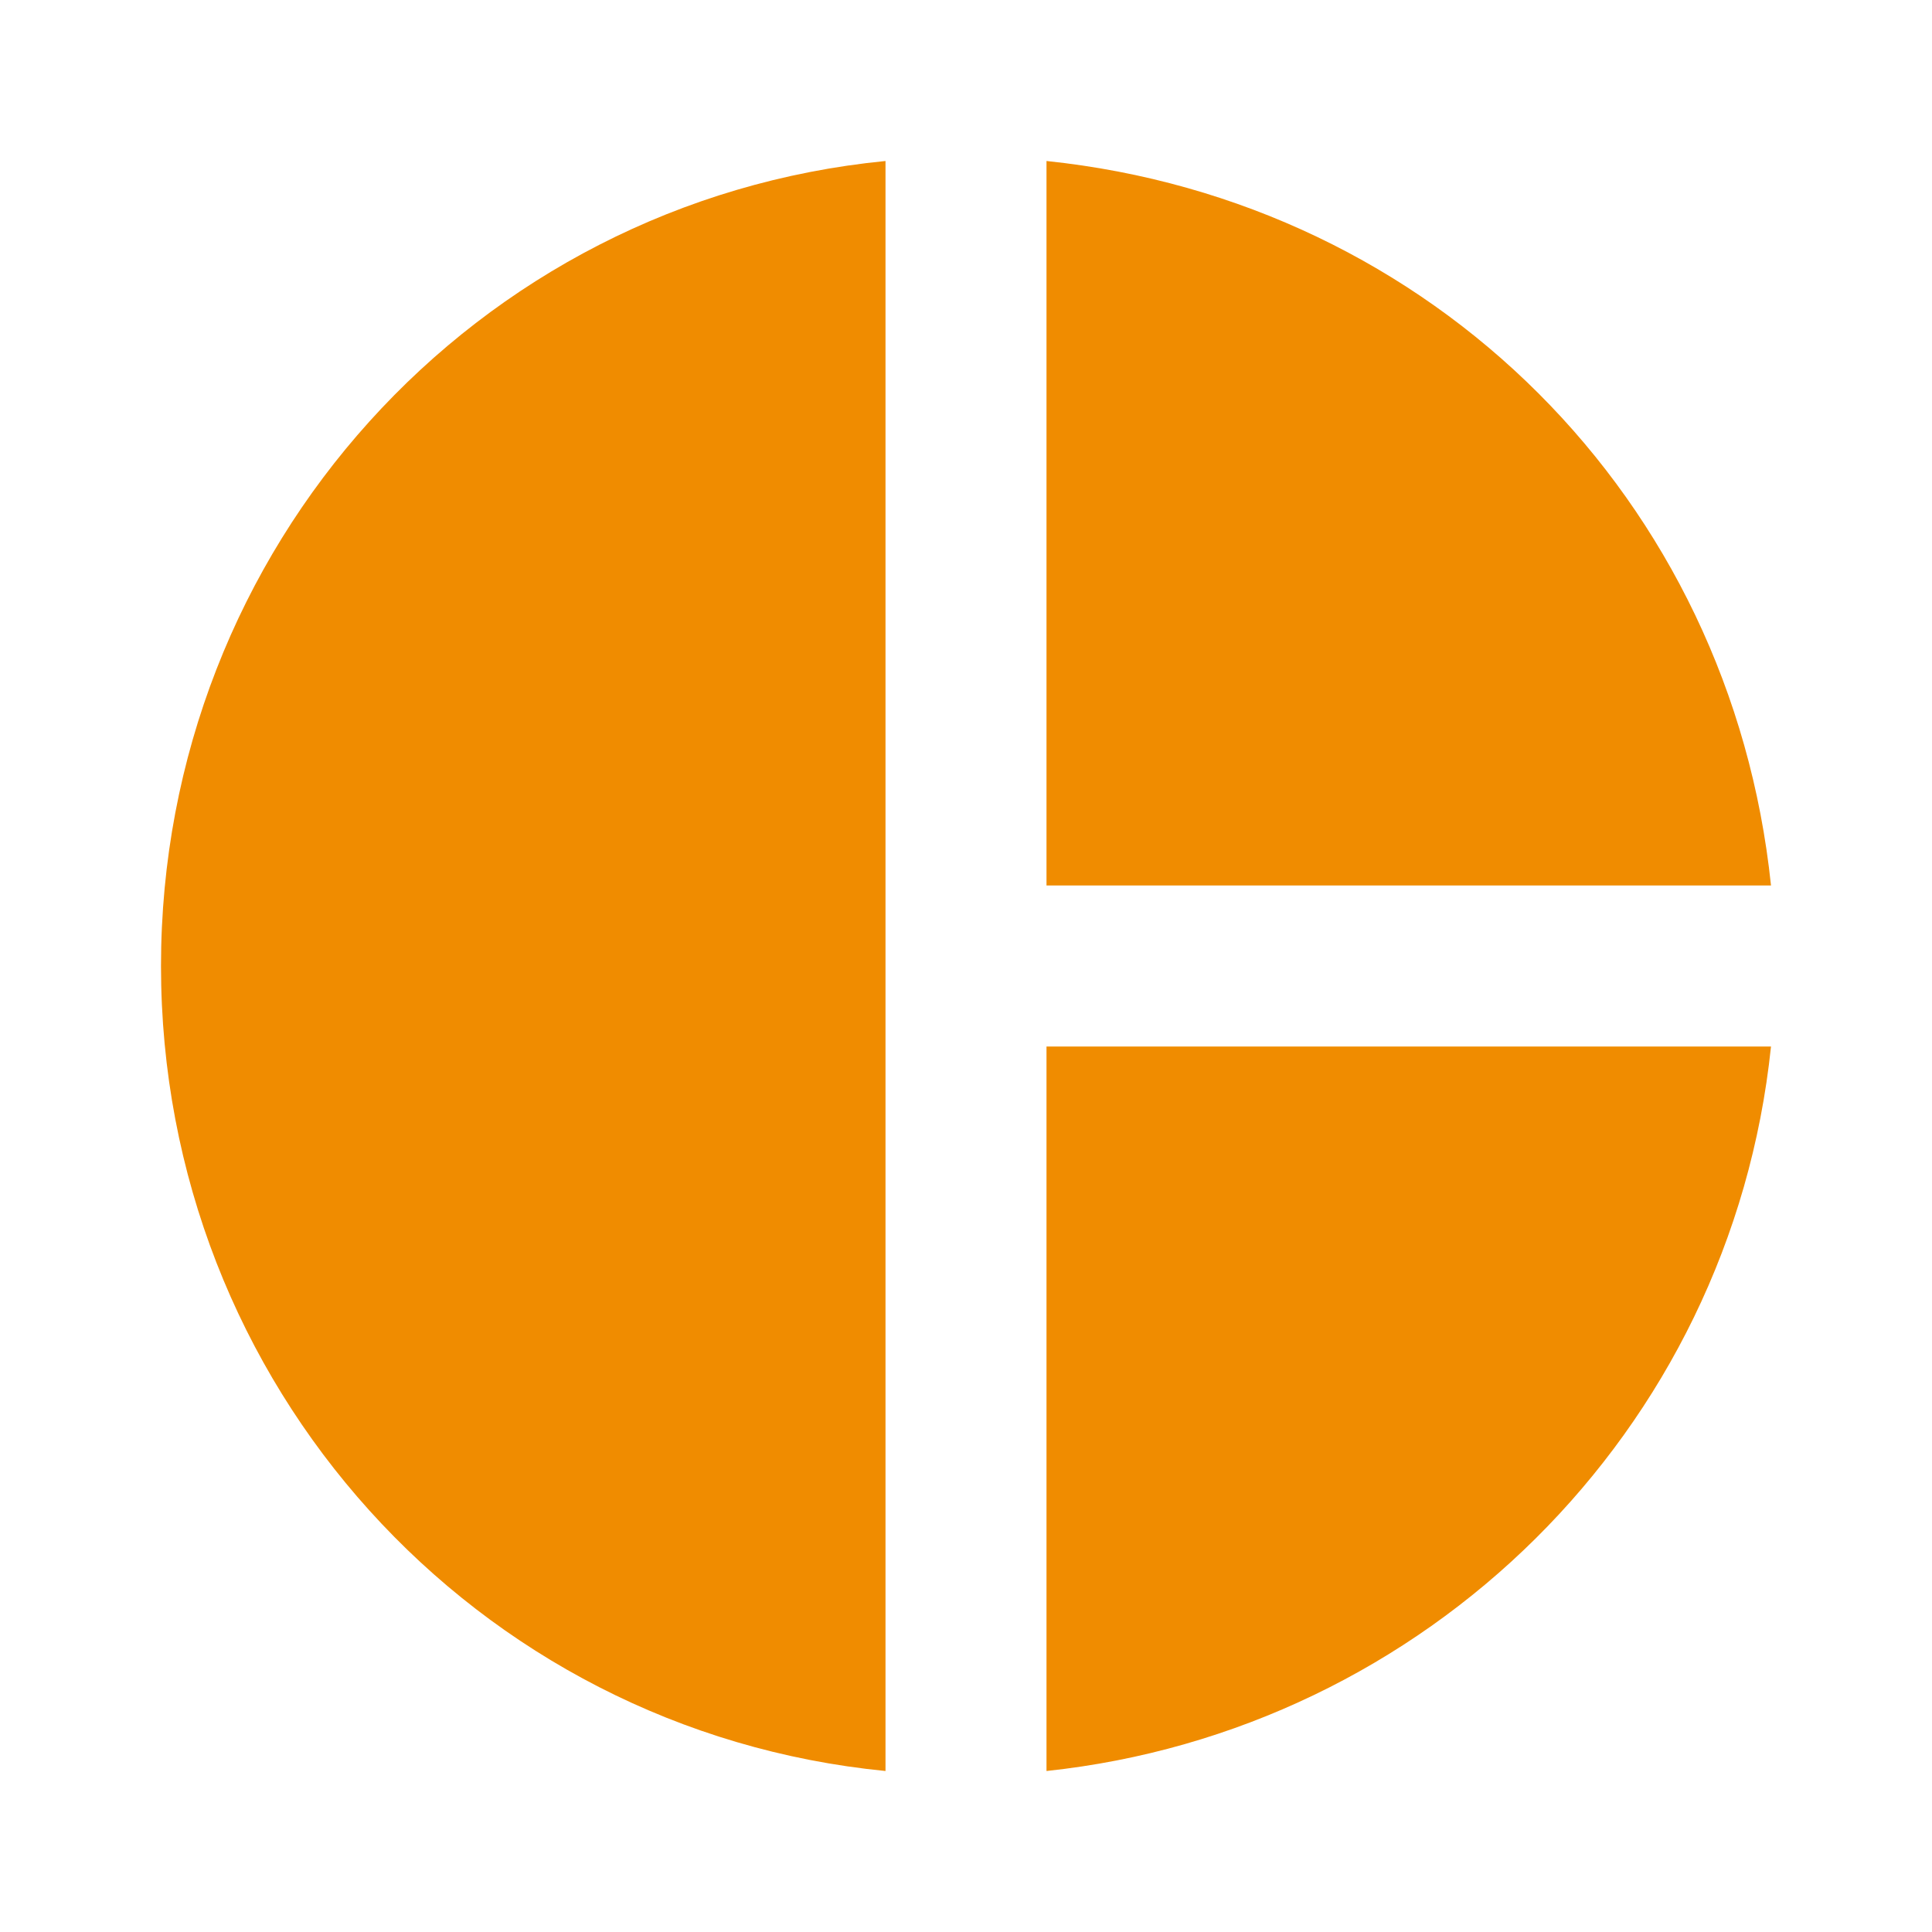
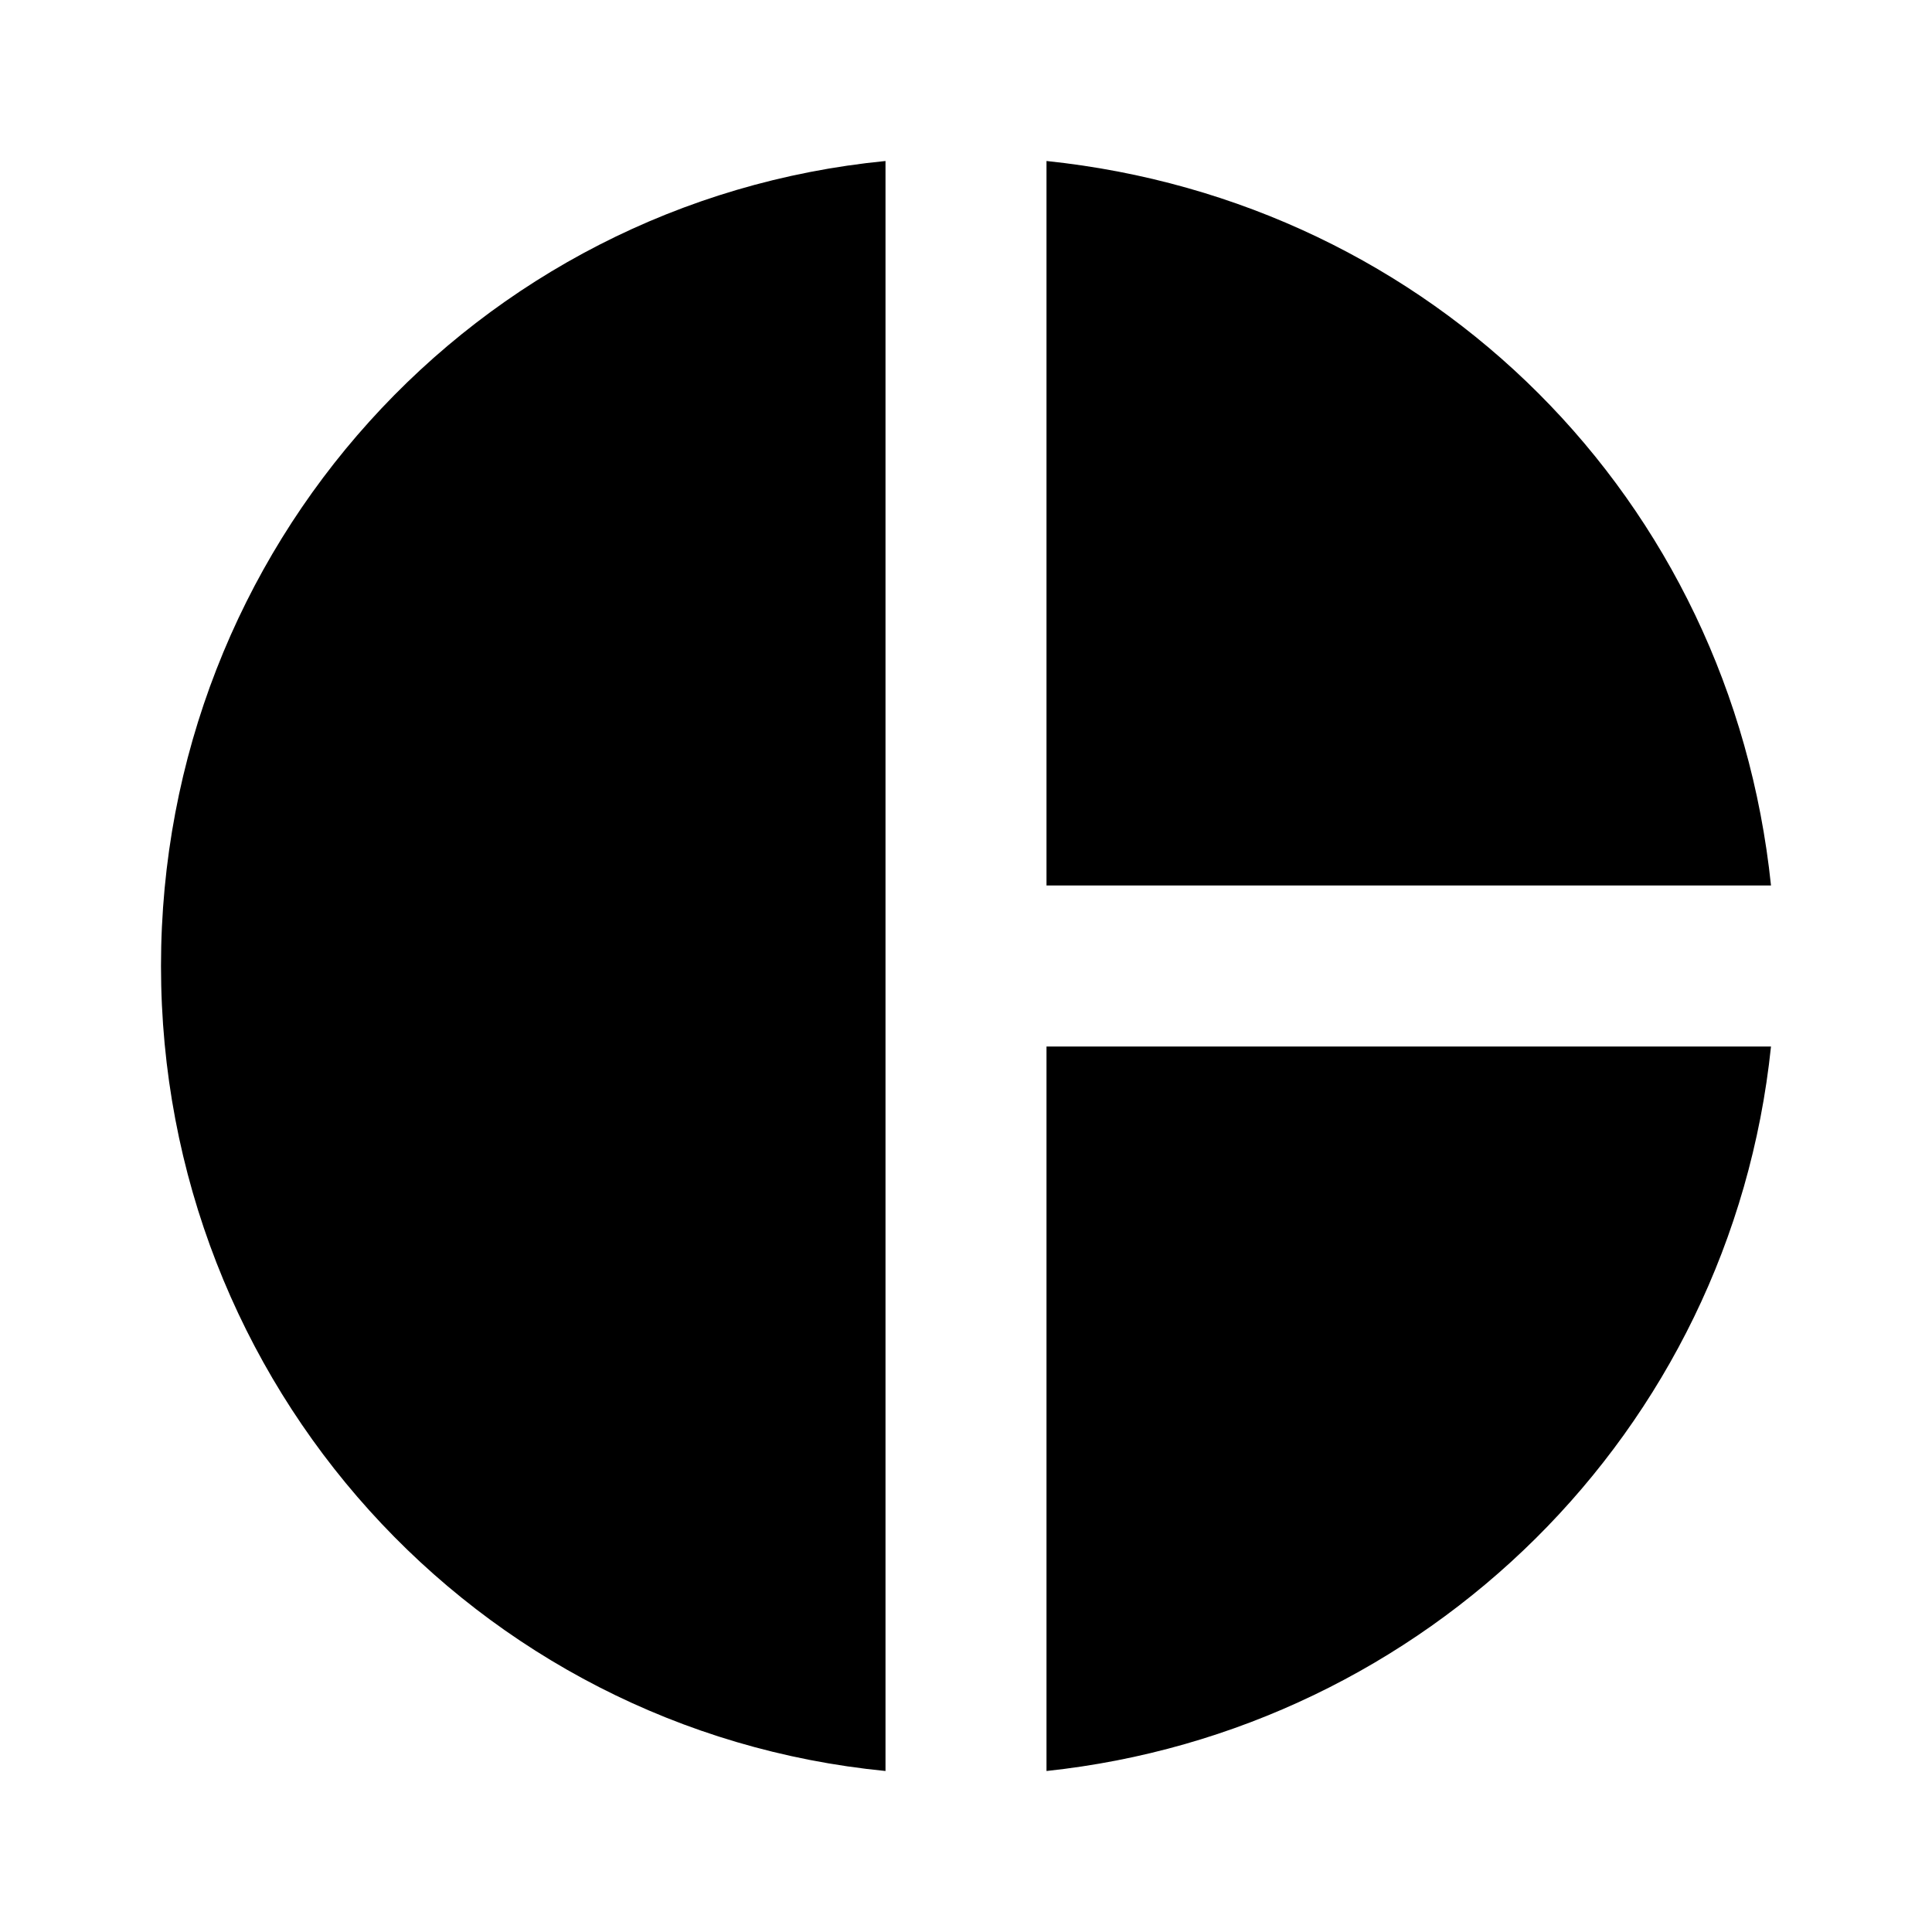
<svg xmlns="http://www.w3.org/2000/svg" width="48" height="48" viewBox="0 0 24 24">
-   <path fill="#f08c00" d="M11 2v20c-5.1-.5-9-4.8-9-10s3.9-9.5 9-10m2 0v9h9c-.5-4.8-4.2-8.5-9-9m0 11v9c4.7-.5 8.5-4.2 9-9z" />
+   <path fill="currentColor" d="M11 2v20c-5.1-.5-9-4.8-9-10s3.9-9.5 9-10m2 0v9h9c-.5-4.8-4.2-8.5-9-9m0 11v9c4.7-.5 8.5-4.2 9-9z" />
</svg>
